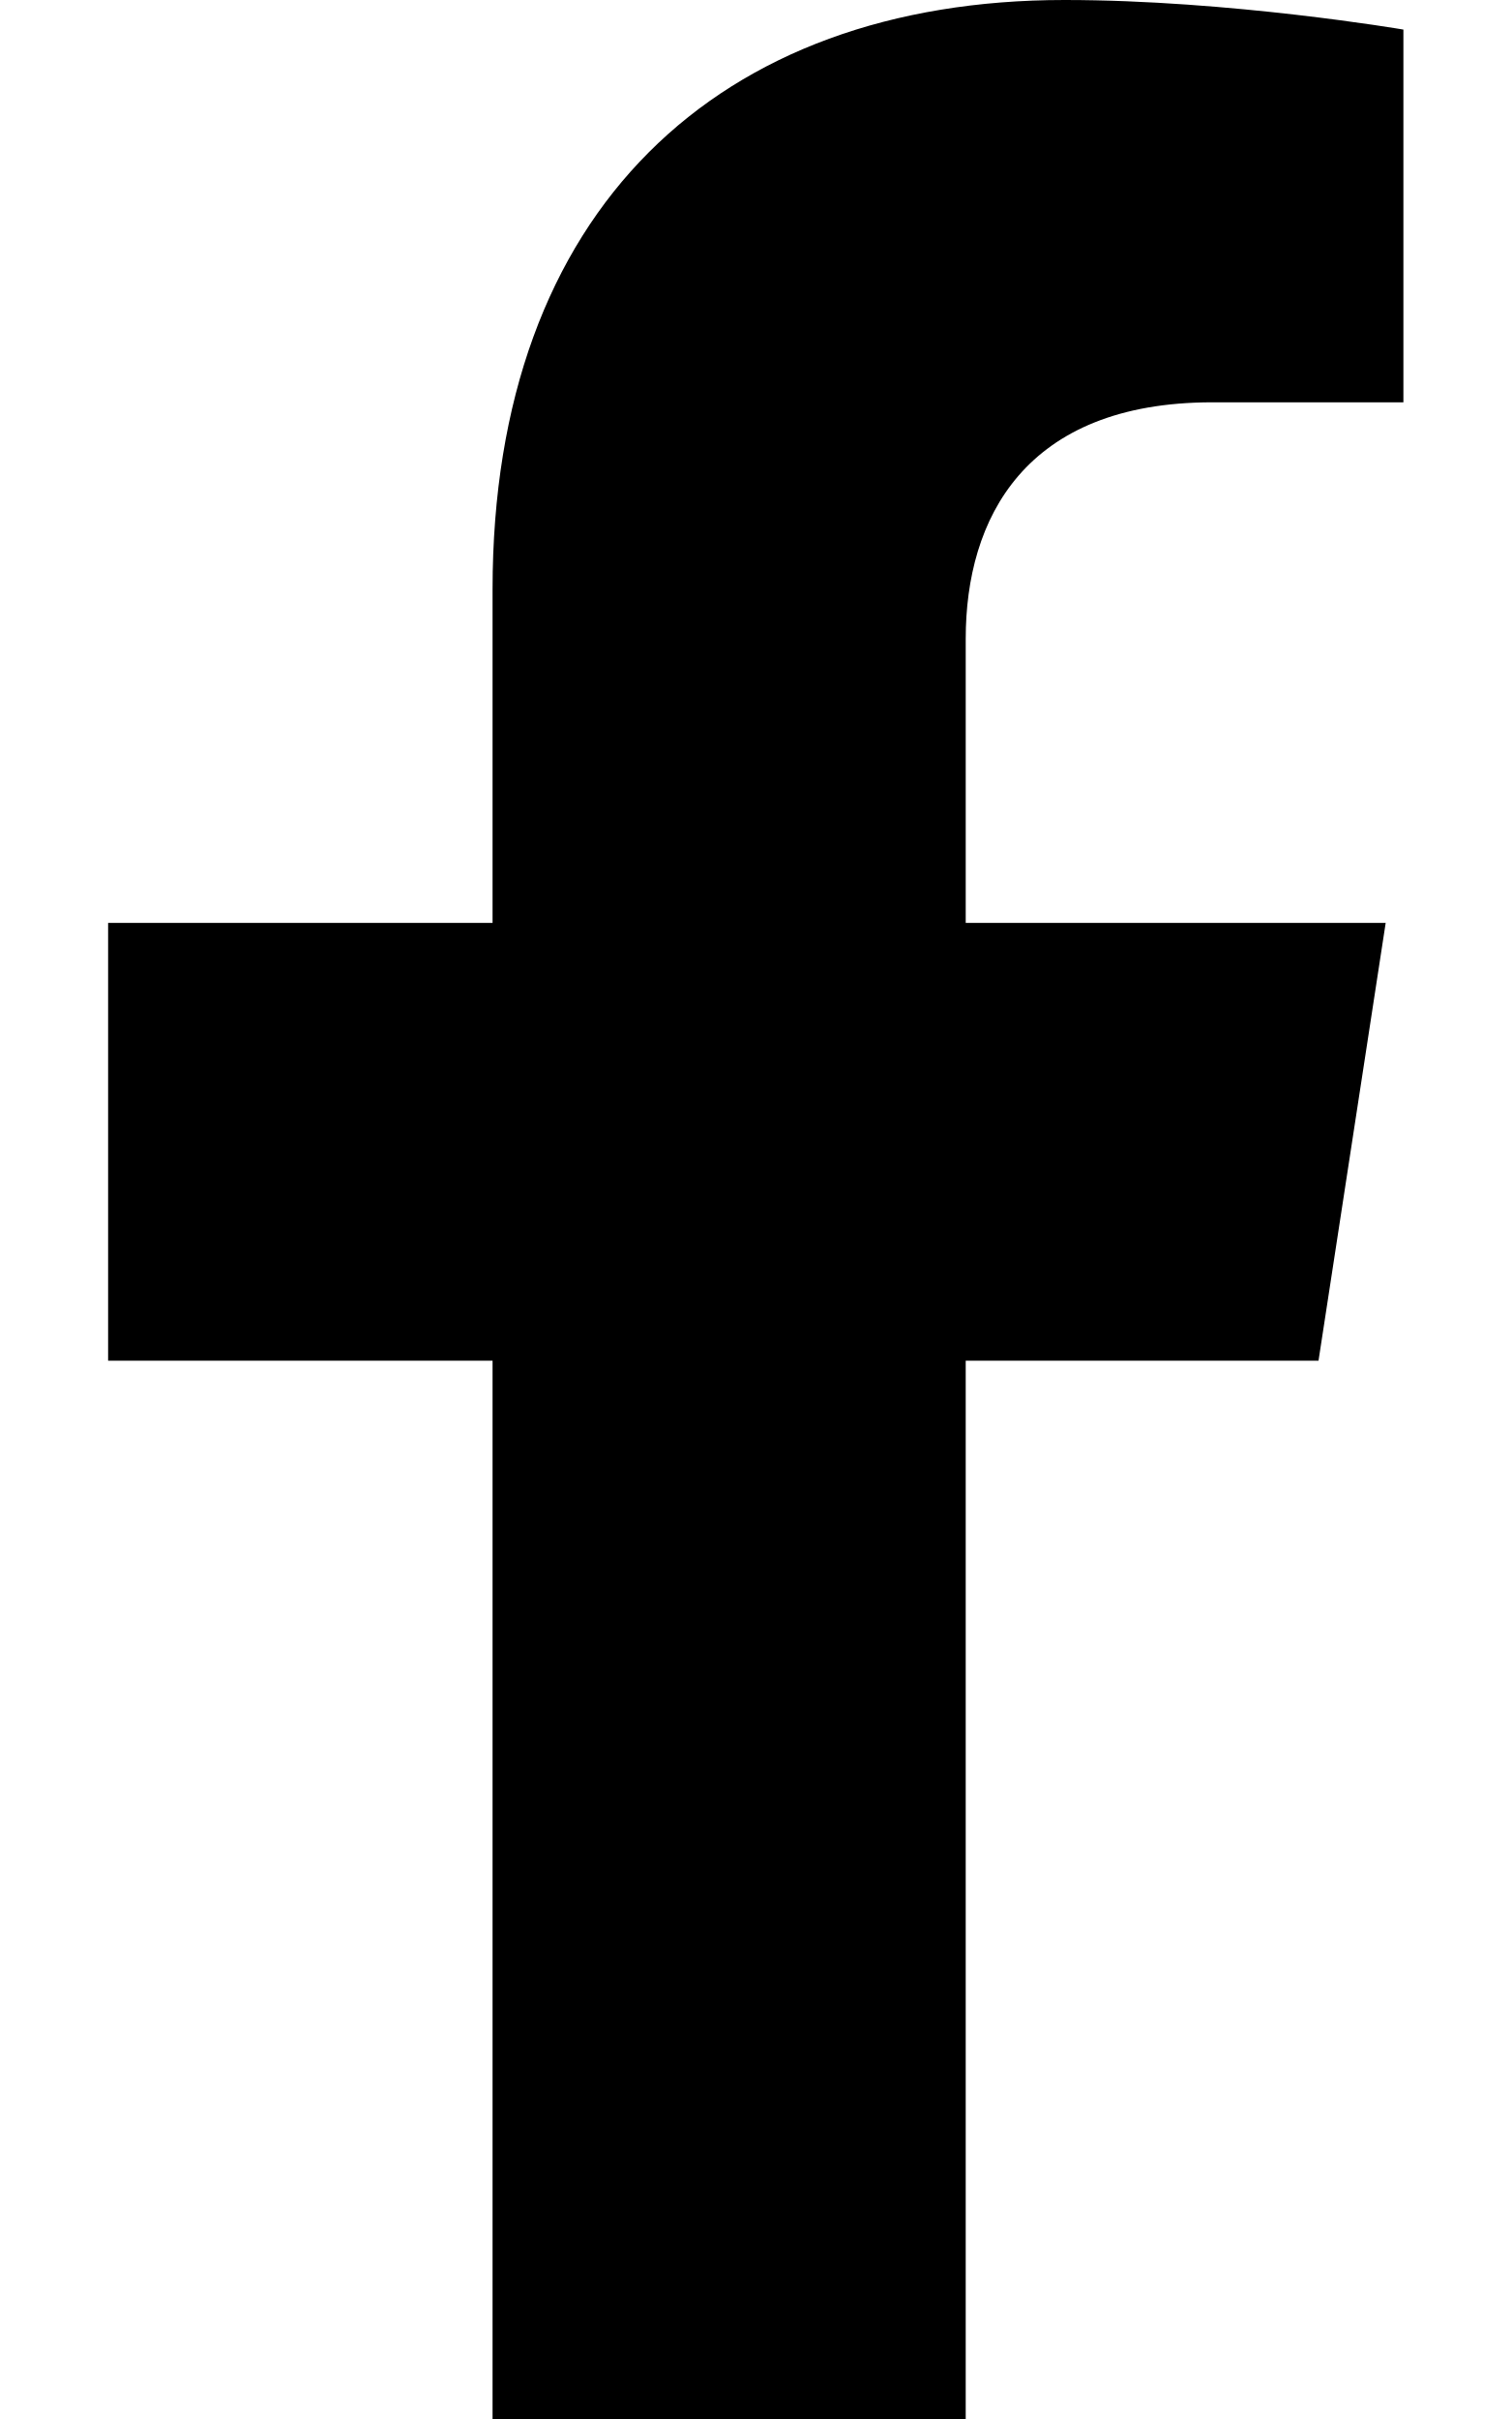
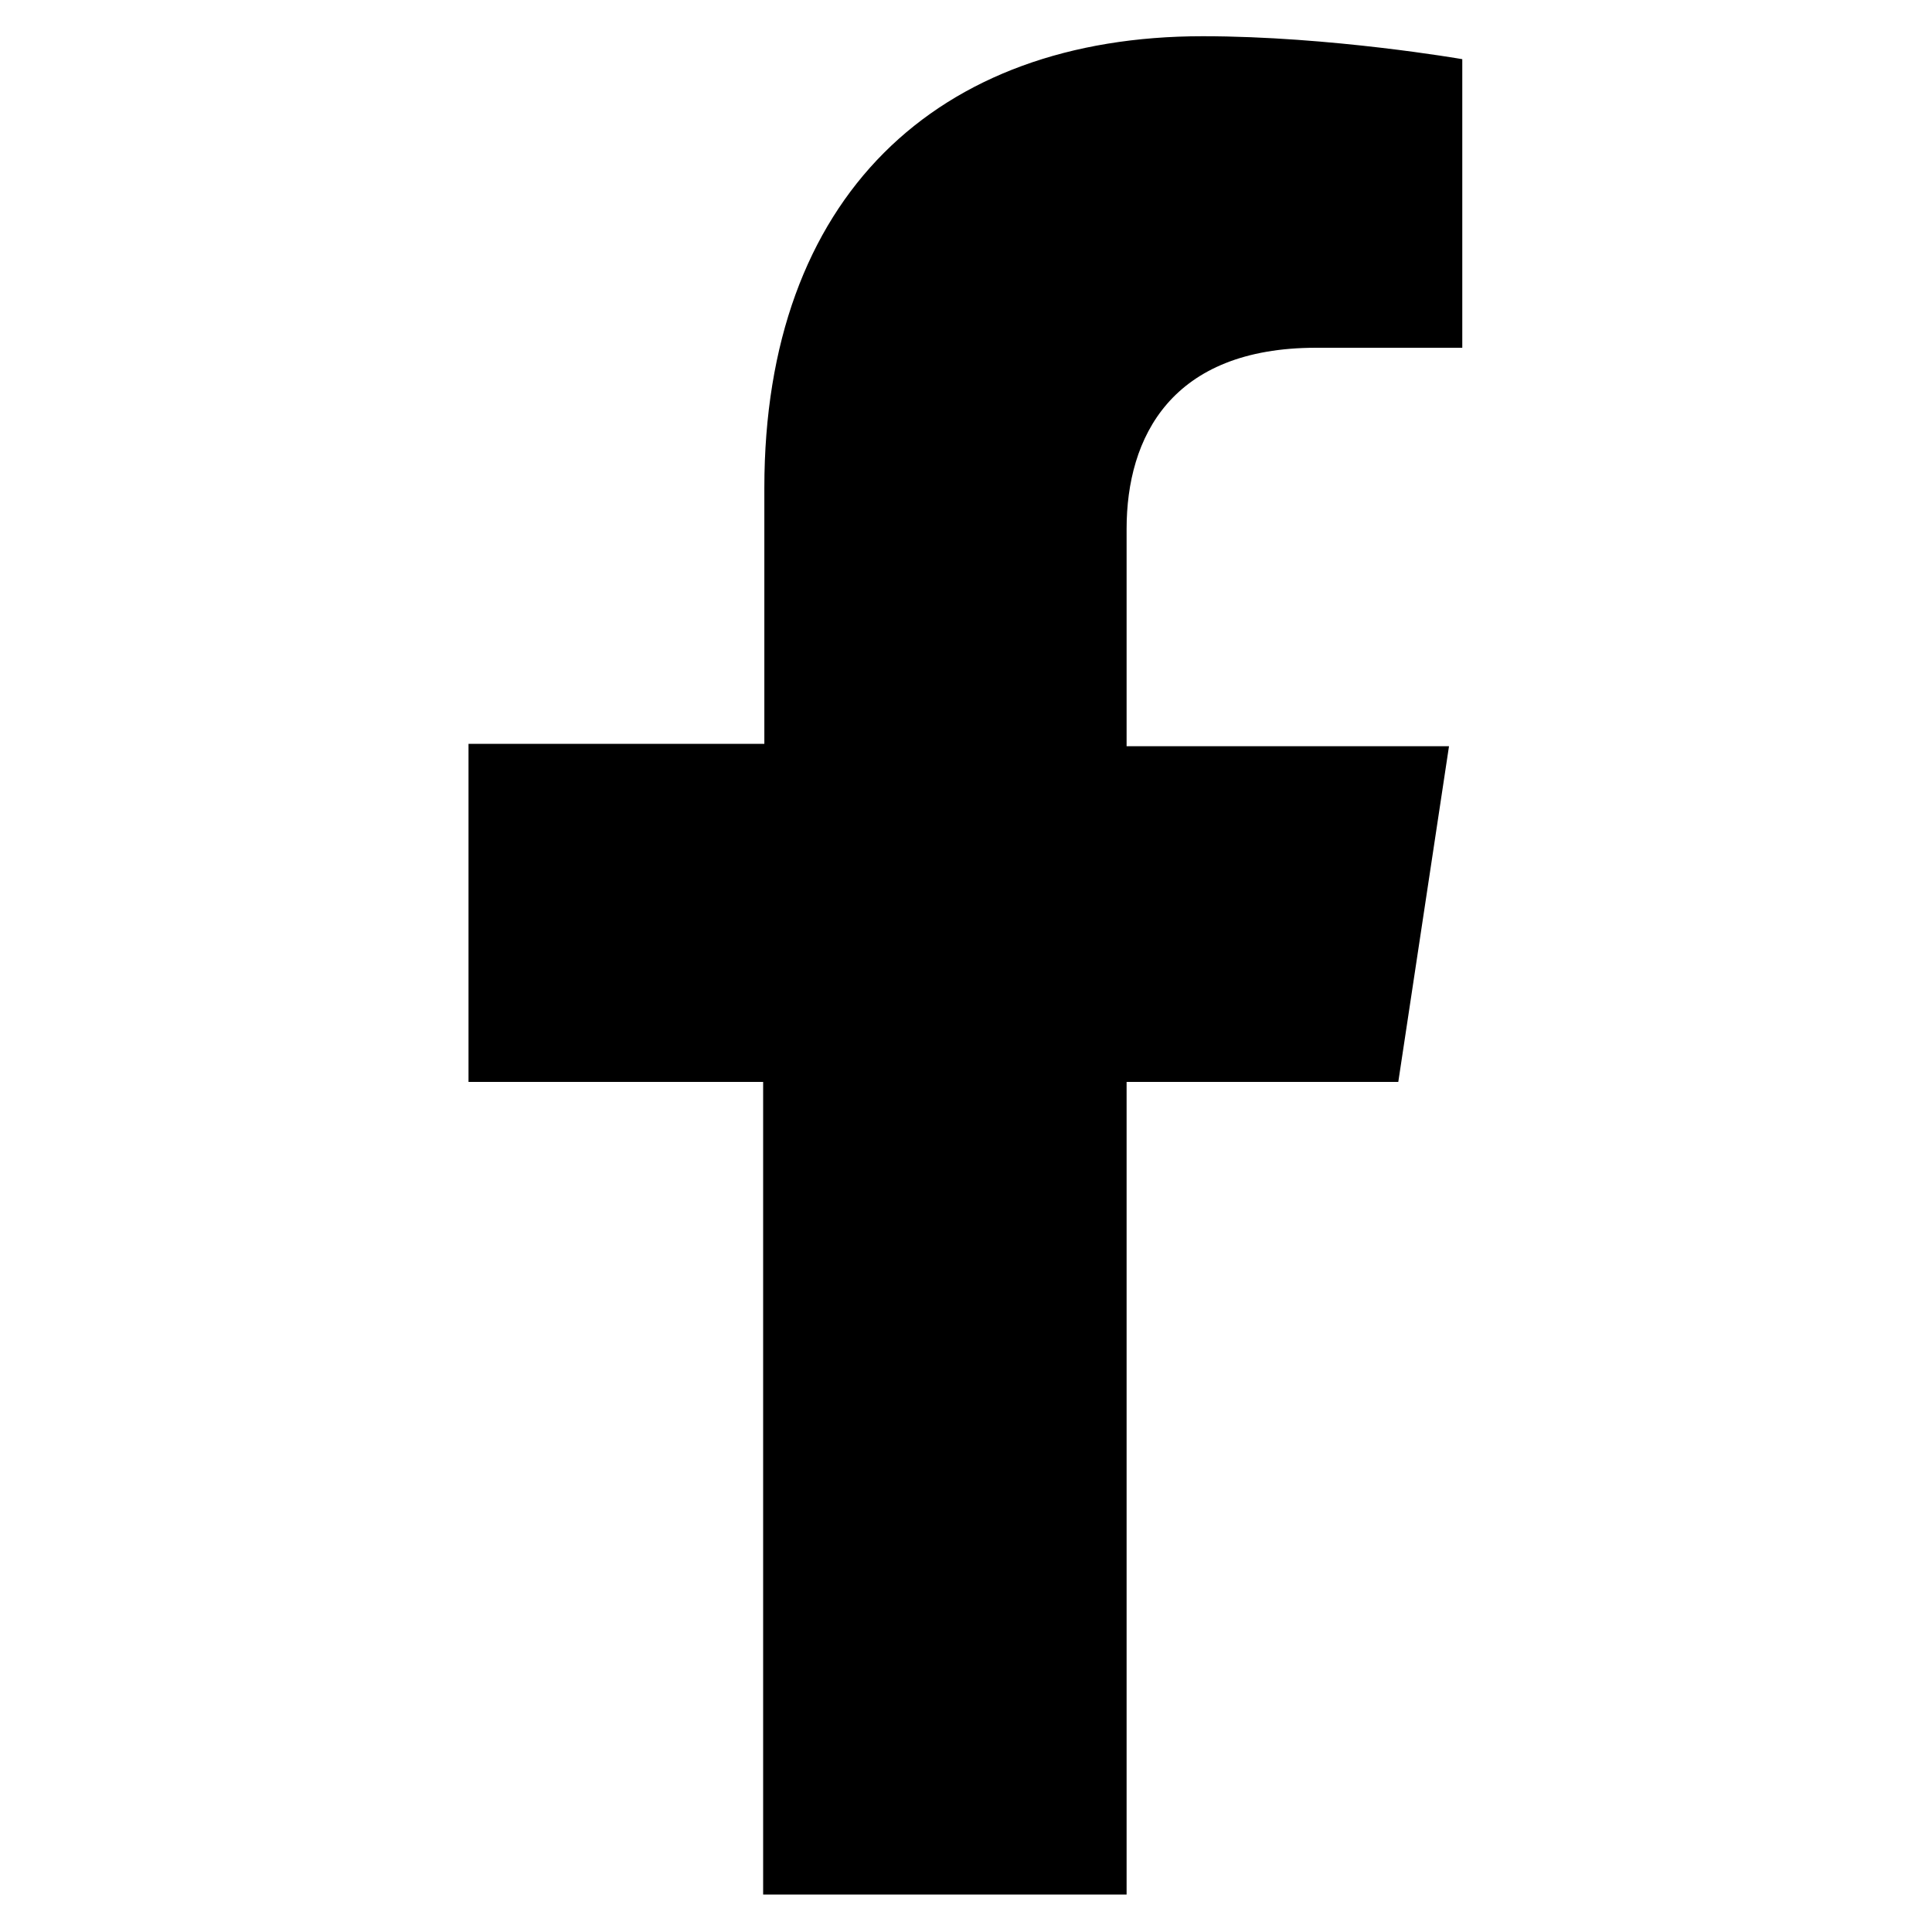
- <svg xmlns="http://www.w3.org/2000/svg" viewBox="0 0 320 512">
-   <path d="M279.14 288l14.22-92.66h-88.91v-60.13c0-25.35 12.42-50.06 52.24-50.06h40.42V6.26S260.43 0 225.36 0c-73.22 0-121.08 44.38-121.08 124.72v70.62H22.89V288h81.39v224h100.17V288z" />
+ <svg xmlns="http://www.w3.org/2000/svg" viewBox="0 0 16 16">
+   <path d="M11.58,8.96 l0.42,-2.78 h-2.67 v-1.8 c0,-0.76 0.37,-1.5 1.57,-1.5 h1.21 V0.49 S11.02,0.30 9.96,0.30 c-2.2,0 -3.63,1.33 -3.63,3.74 v2.12 H3.88 V8.96 h2.44 v6.73 h3.01 V8.96 z" />
</svg>
